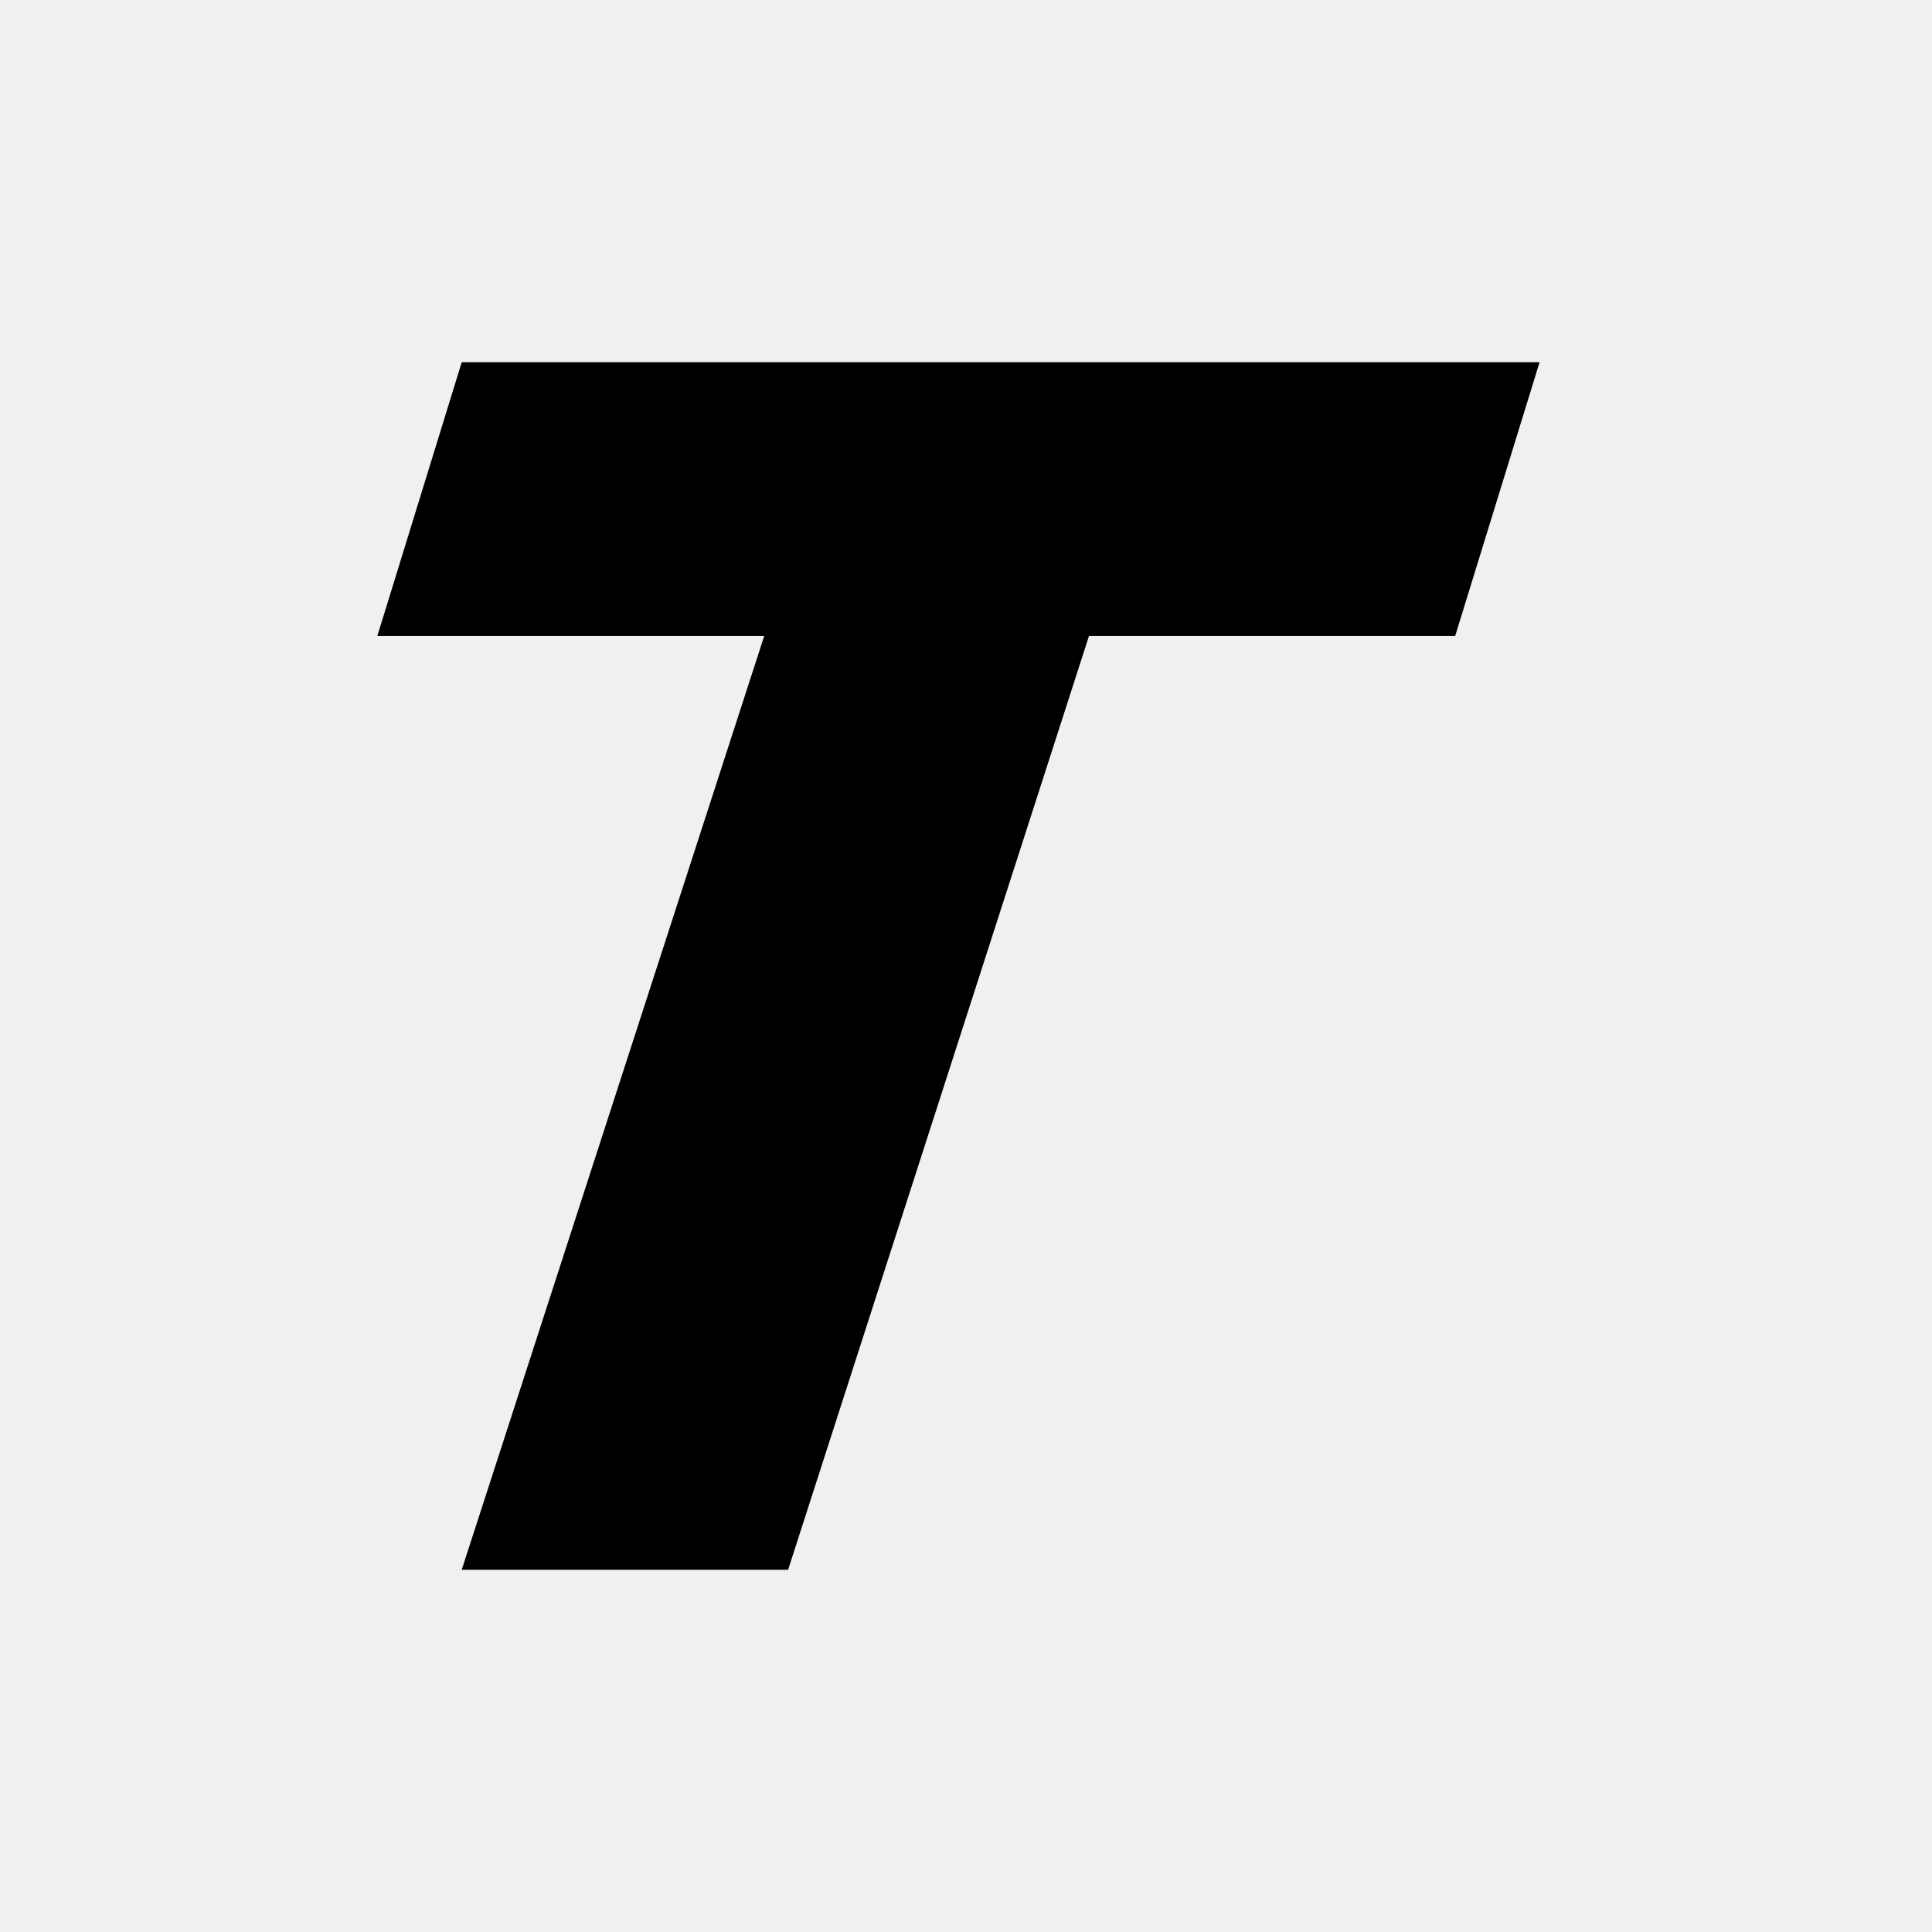
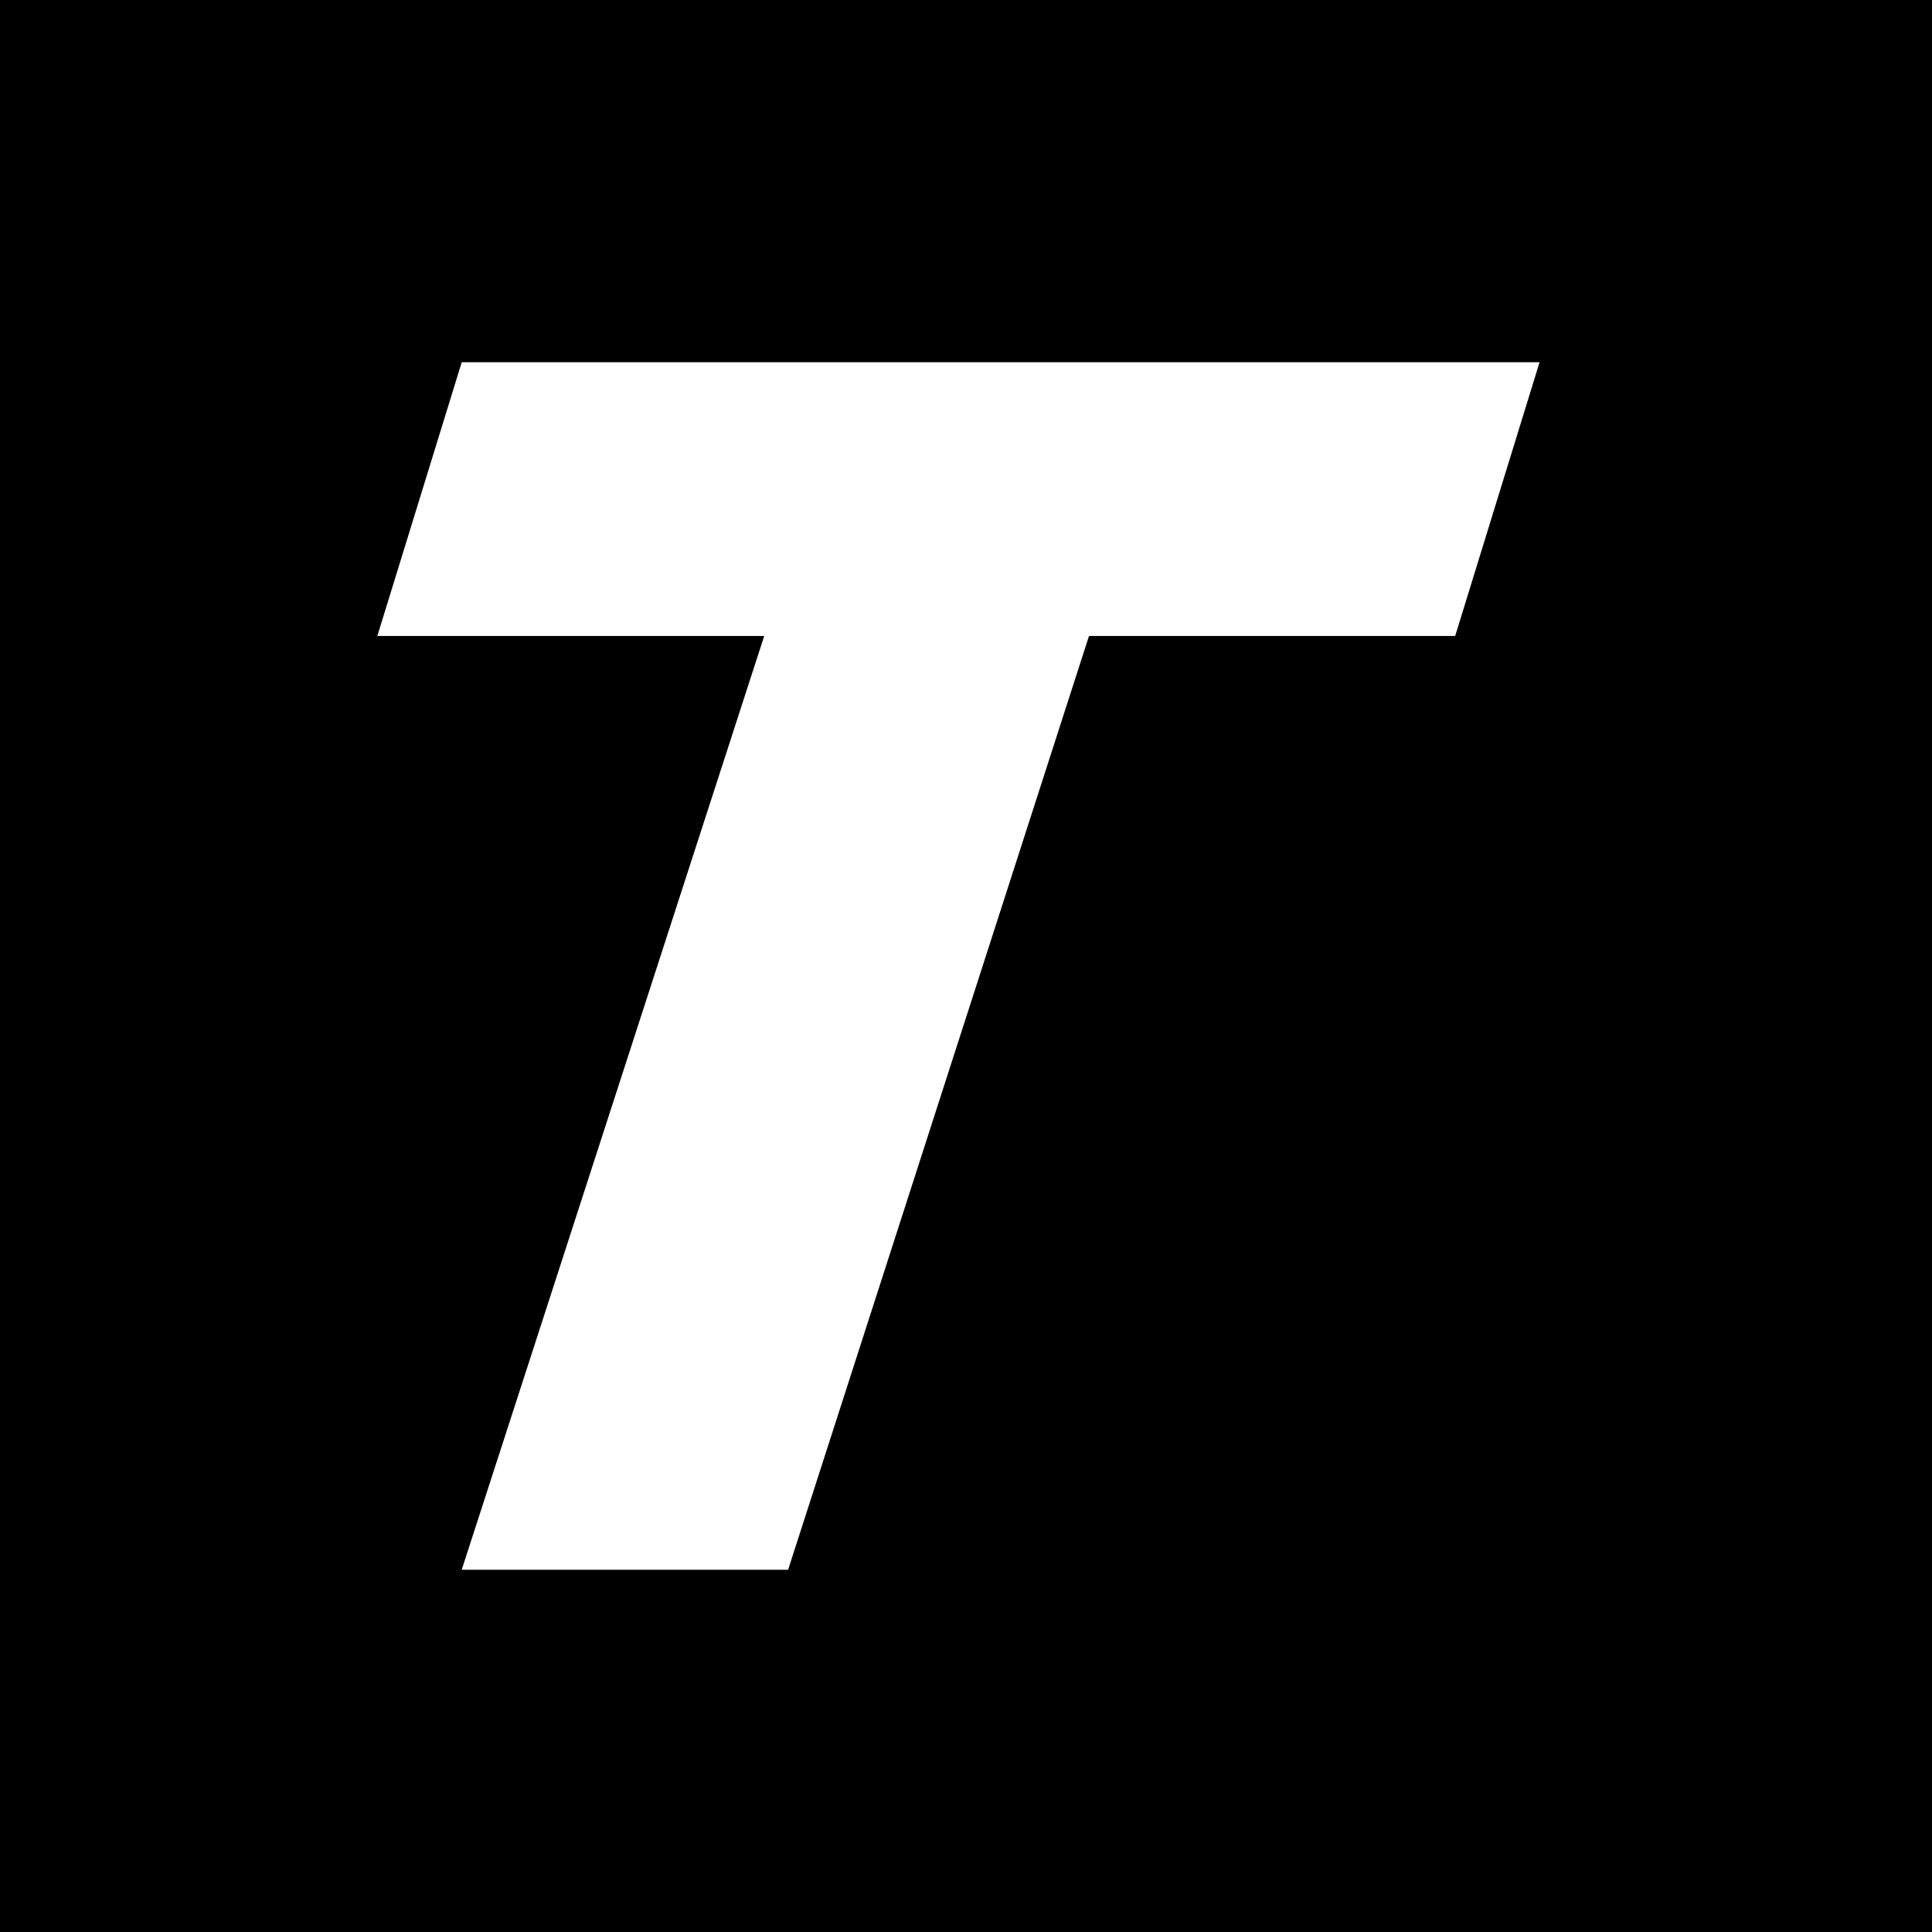
<svg xmlns="http://www.w3.org/2000/svg" width="128" height="128" viewBox="0 0 128 128" fill="none">
-   <path d="M52.214 104H30.59L50.632 42.133H25L30.59 24H102L96.41 42.133H72.149L52.214 104Z" fill="black" />
+   <rect width="128" height="128" fill="black" />
+   <path d="M52.214 104H30.59L50.632 42.133H25L30.59 24H102L96.41 42.133H72.149L52.214 104Z" fill="white" />
</svg>
